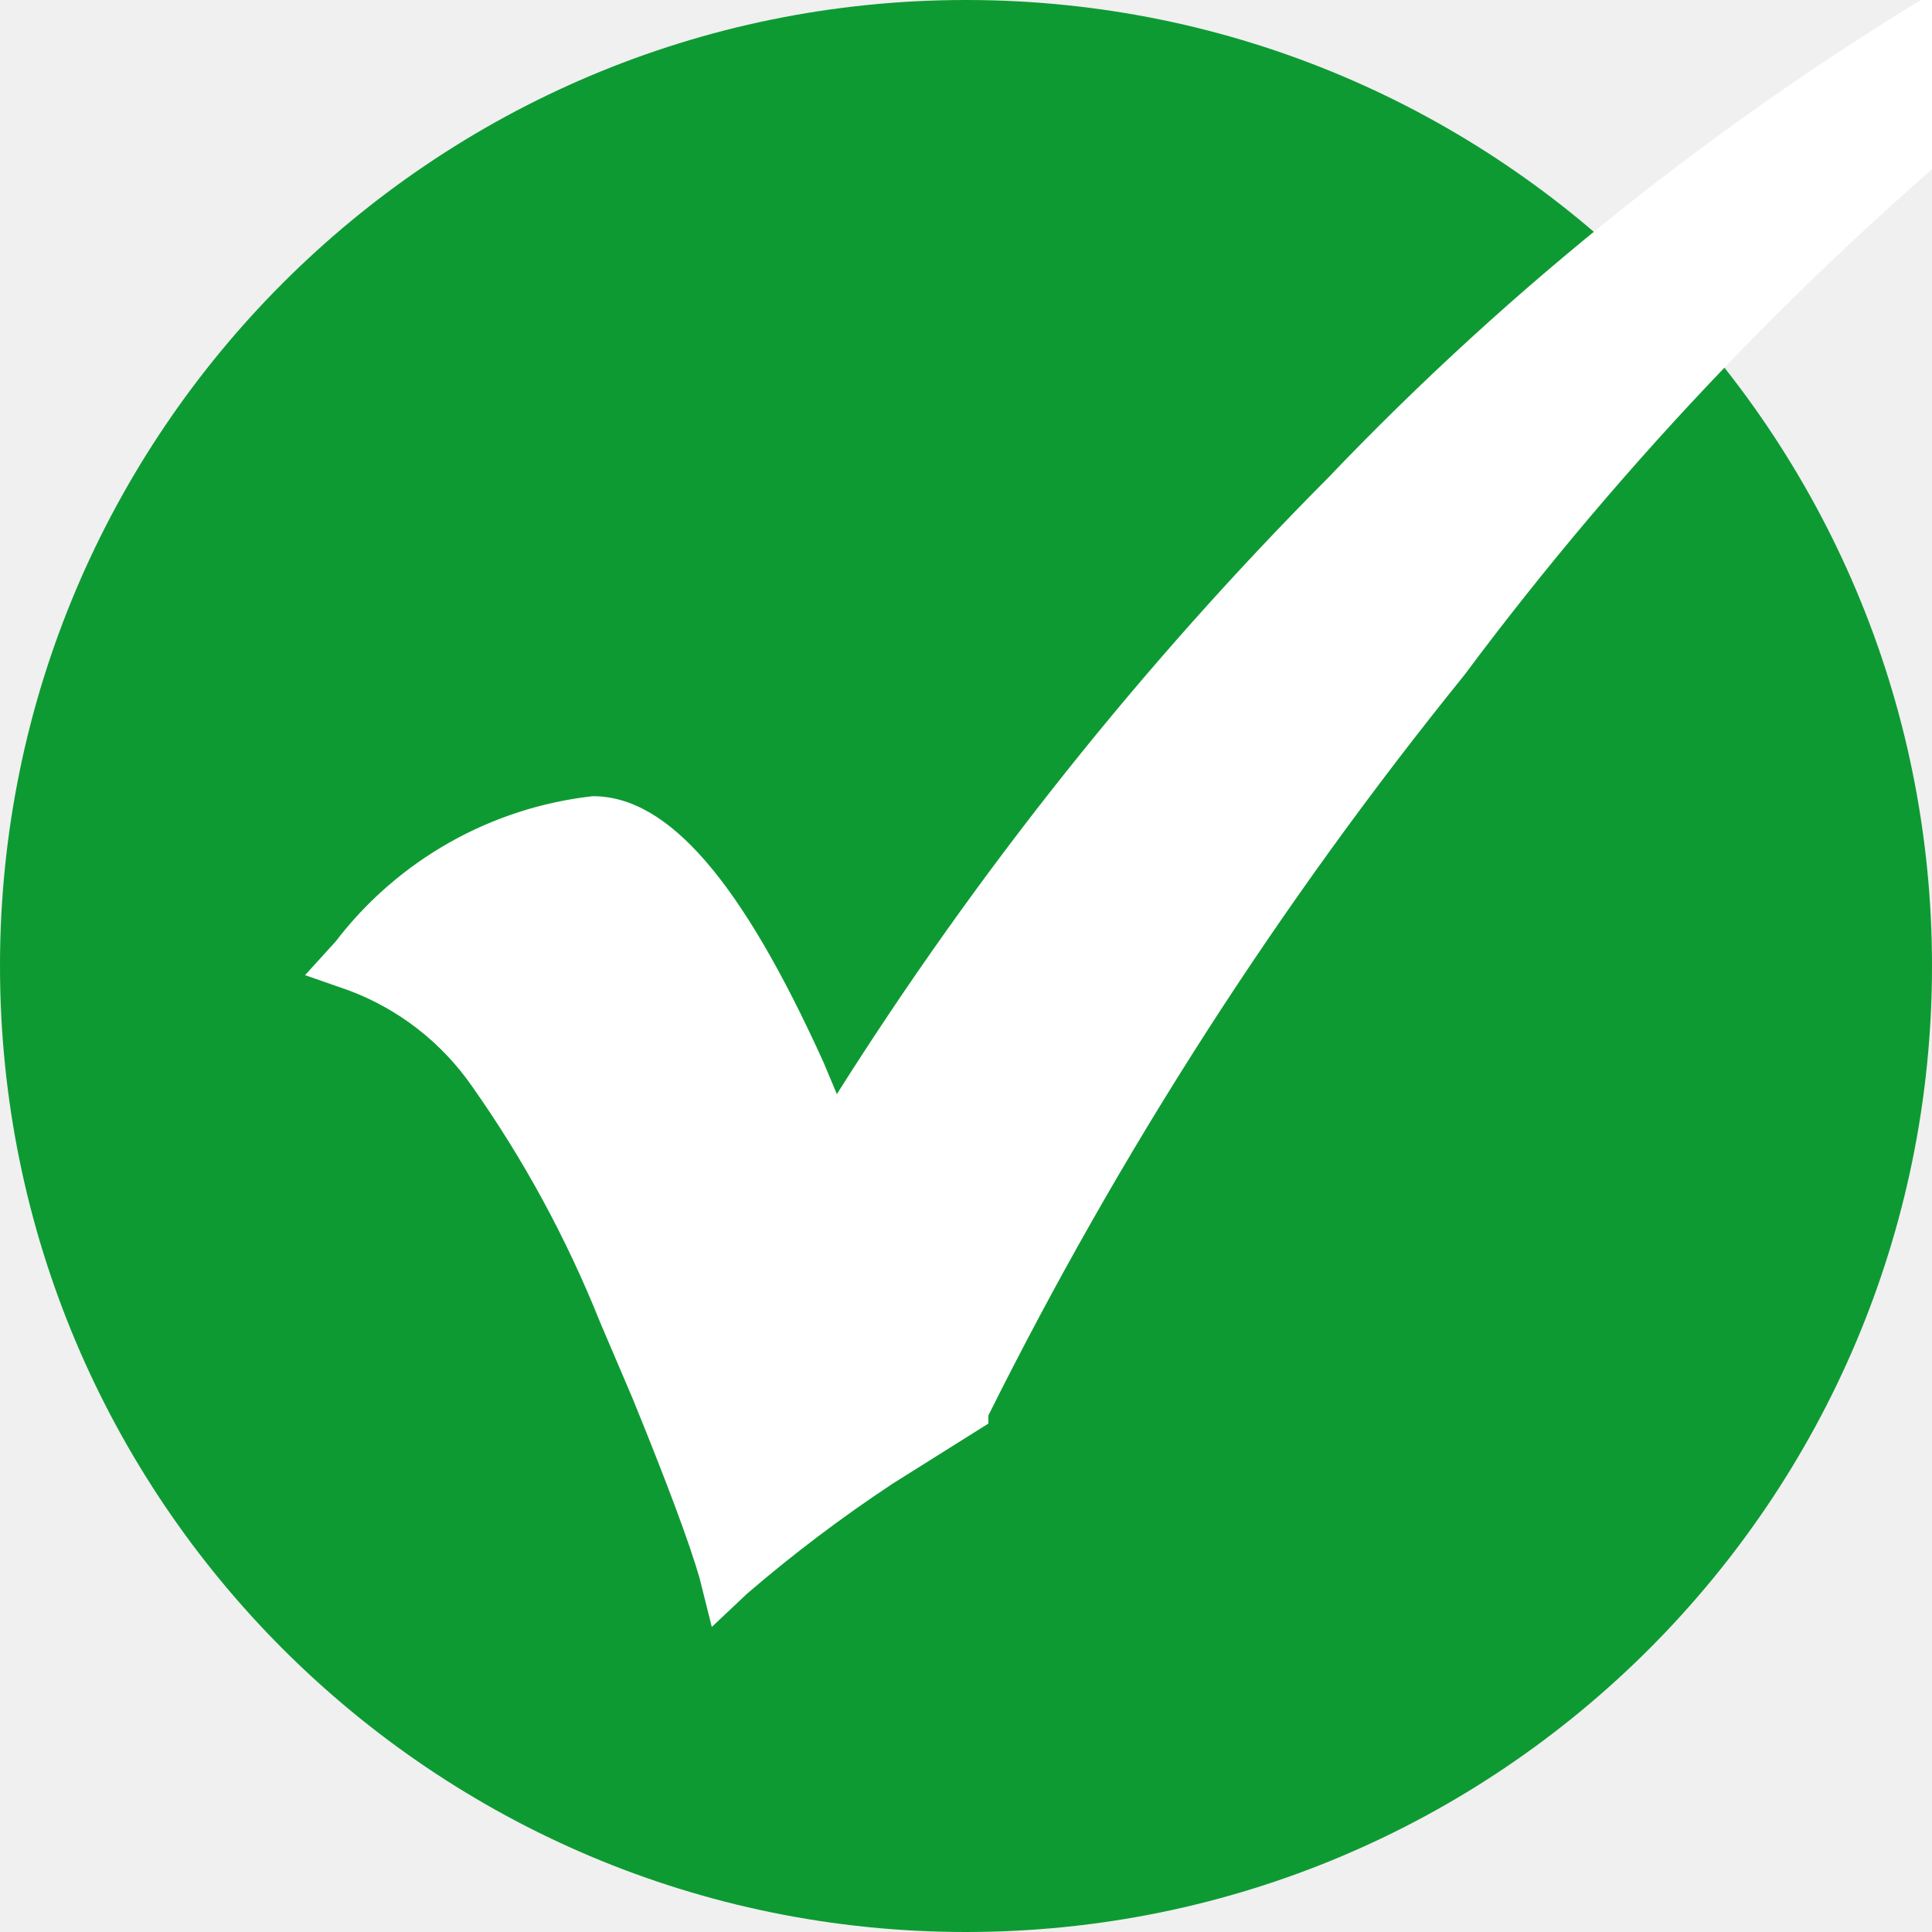
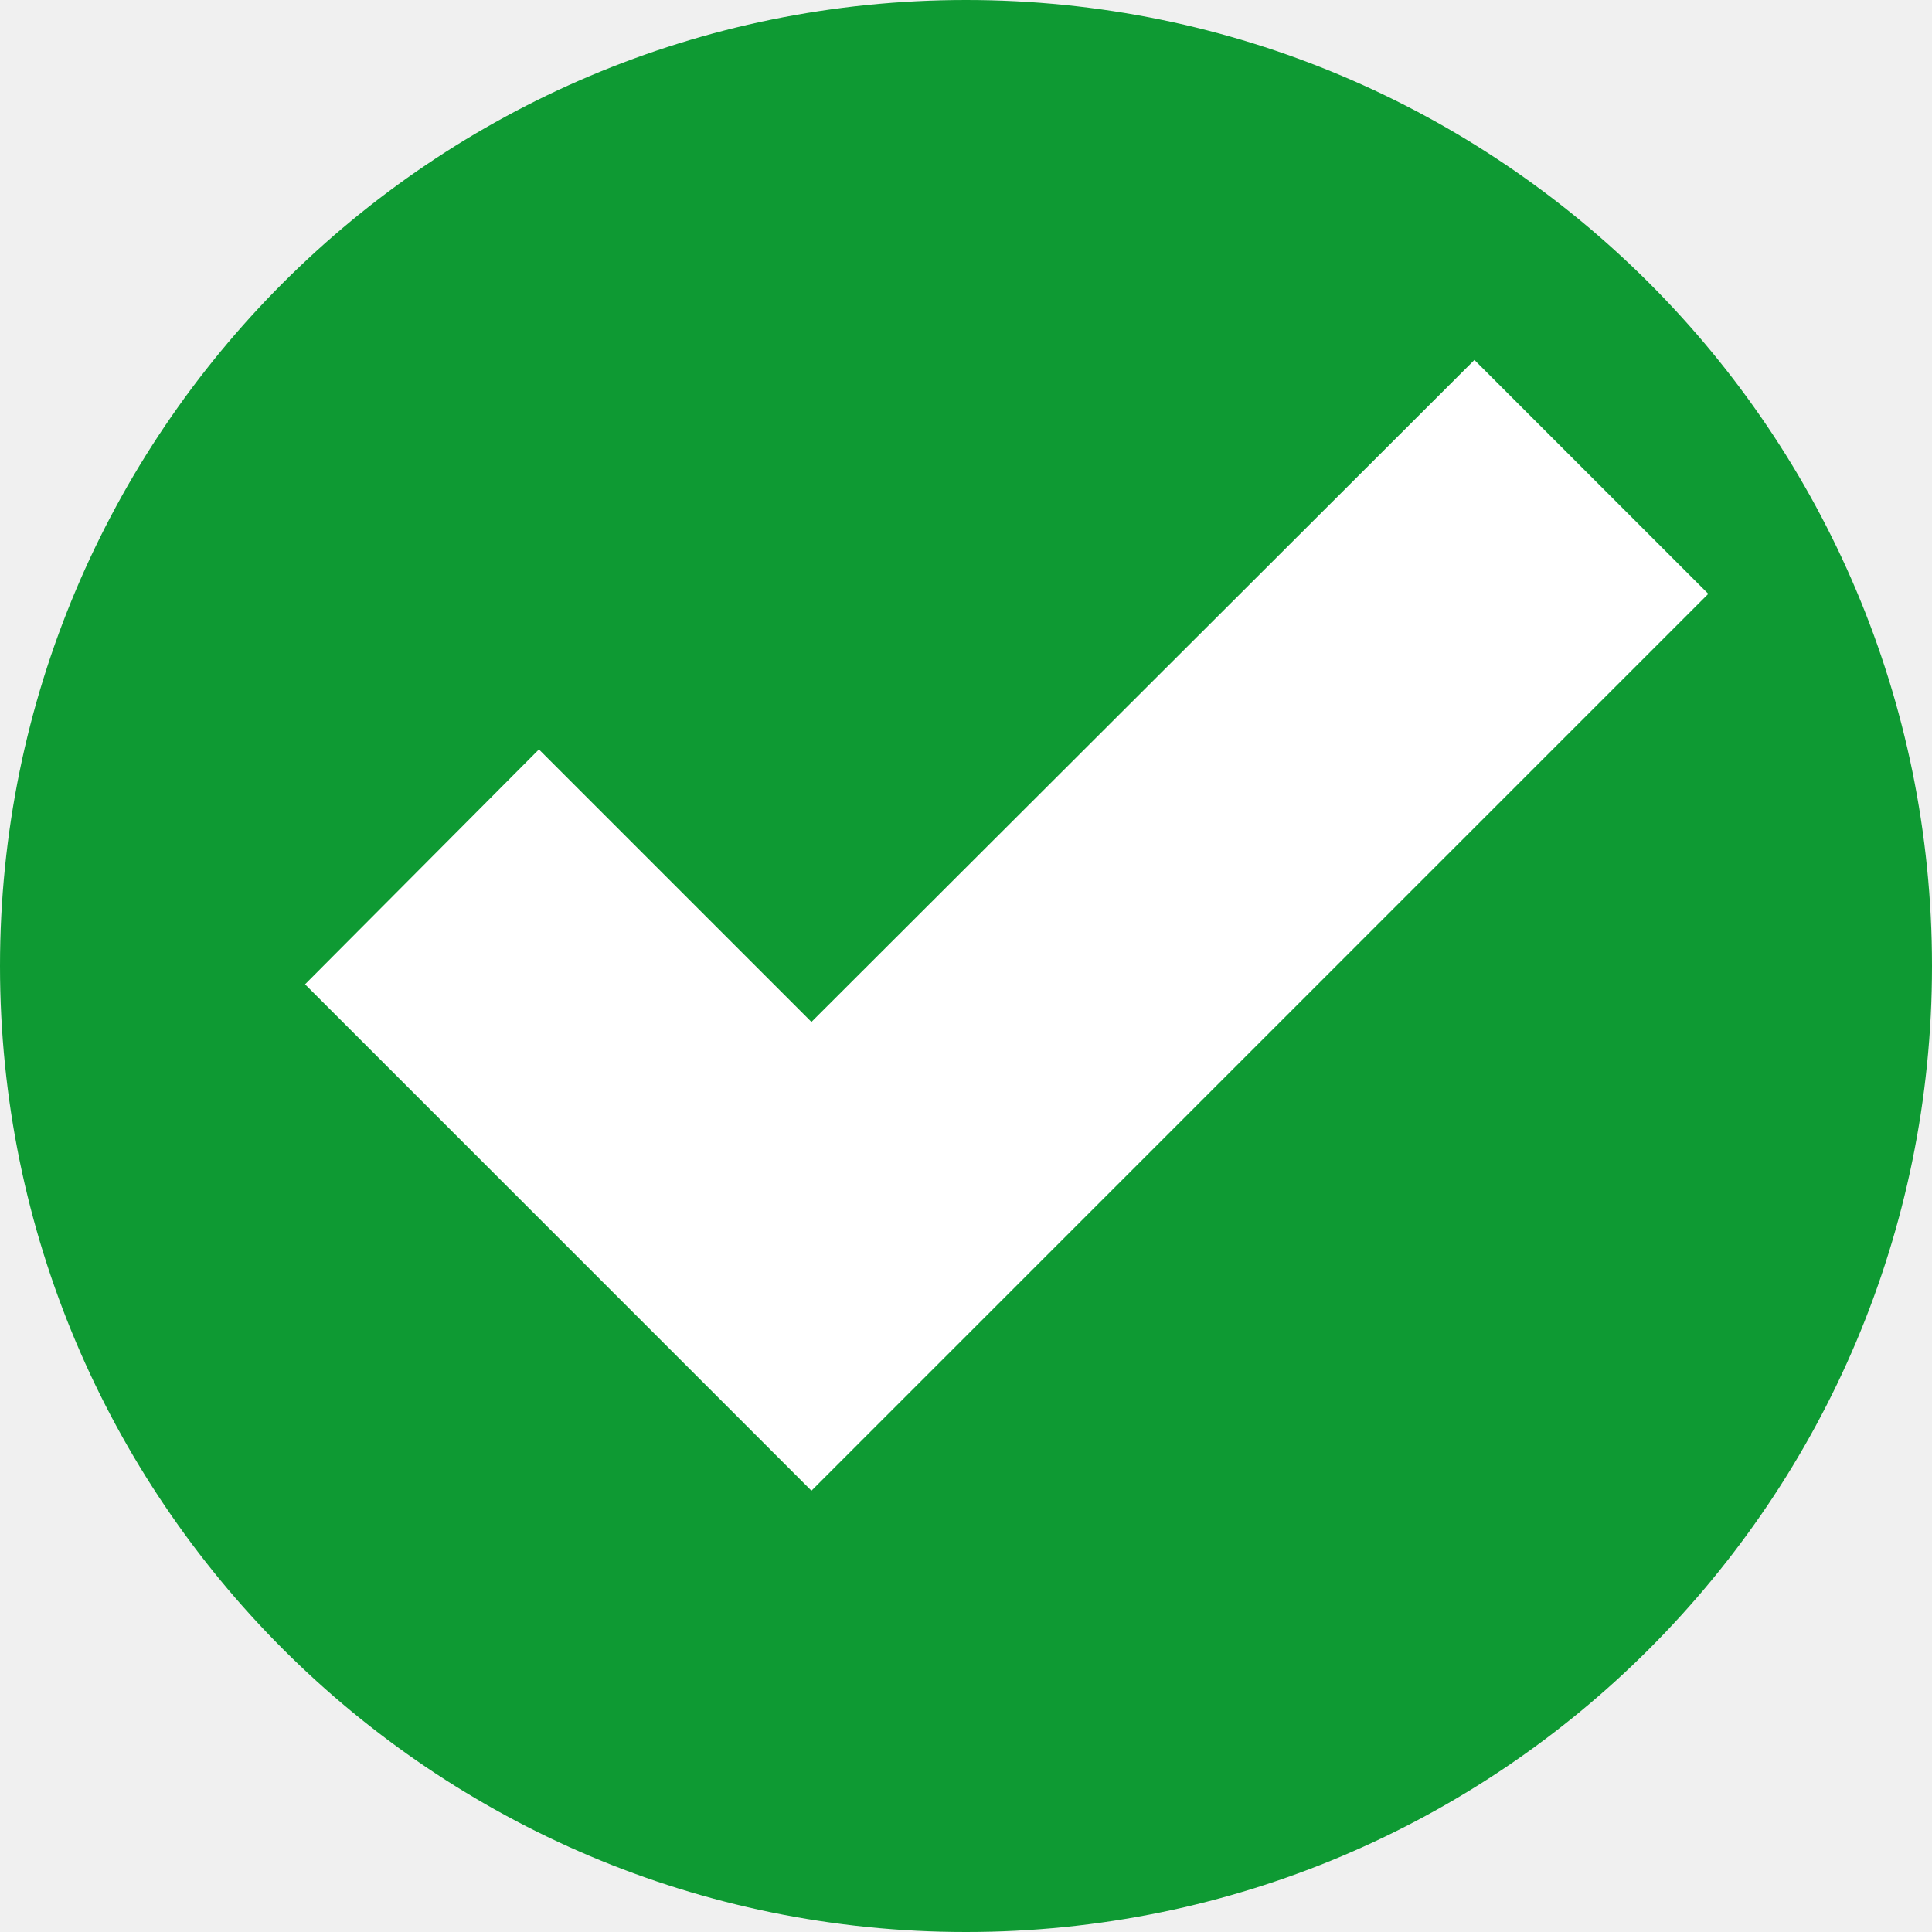
<svg xmlns="http://www.w3.org/2000/svg" viewBox="0 0 19 19">
  <circle class="a" cx="9.5" cy="9.5" r="9.5" fill="#0e9a33" />
-   <path d="M19.42-.32l-.23.14a28.81 28.81 0 00-6.13 4.88 35.35 35.35 0 00-4.83 6.06l-.13-.31c-.81-1.79-1.53-2.62-2.27-2.62A3.7 3.7 0 003.3 9.26l-.3.33.43.15a2.57 2.57 0 011.21.94A11.27 11.27 0 015.9 13l.32.75q.51 1.25.66 1.77L7 16l.35-.33a14.26 14.26 0 011.43-1.08l.94-.59v-.08a39.85 39.85 0 014.68-7.28A32.08 32.08 0 0119.92.89l.23-.17z" fill="#fff" />
+   <path fill="#fff" d="M7.98 14.66L3 9.68l2.3-2.31 2.68 2.68 6.52-6.51 2.3 2.3-1.55 1.55-7.27 7.27z" />
</svg>
